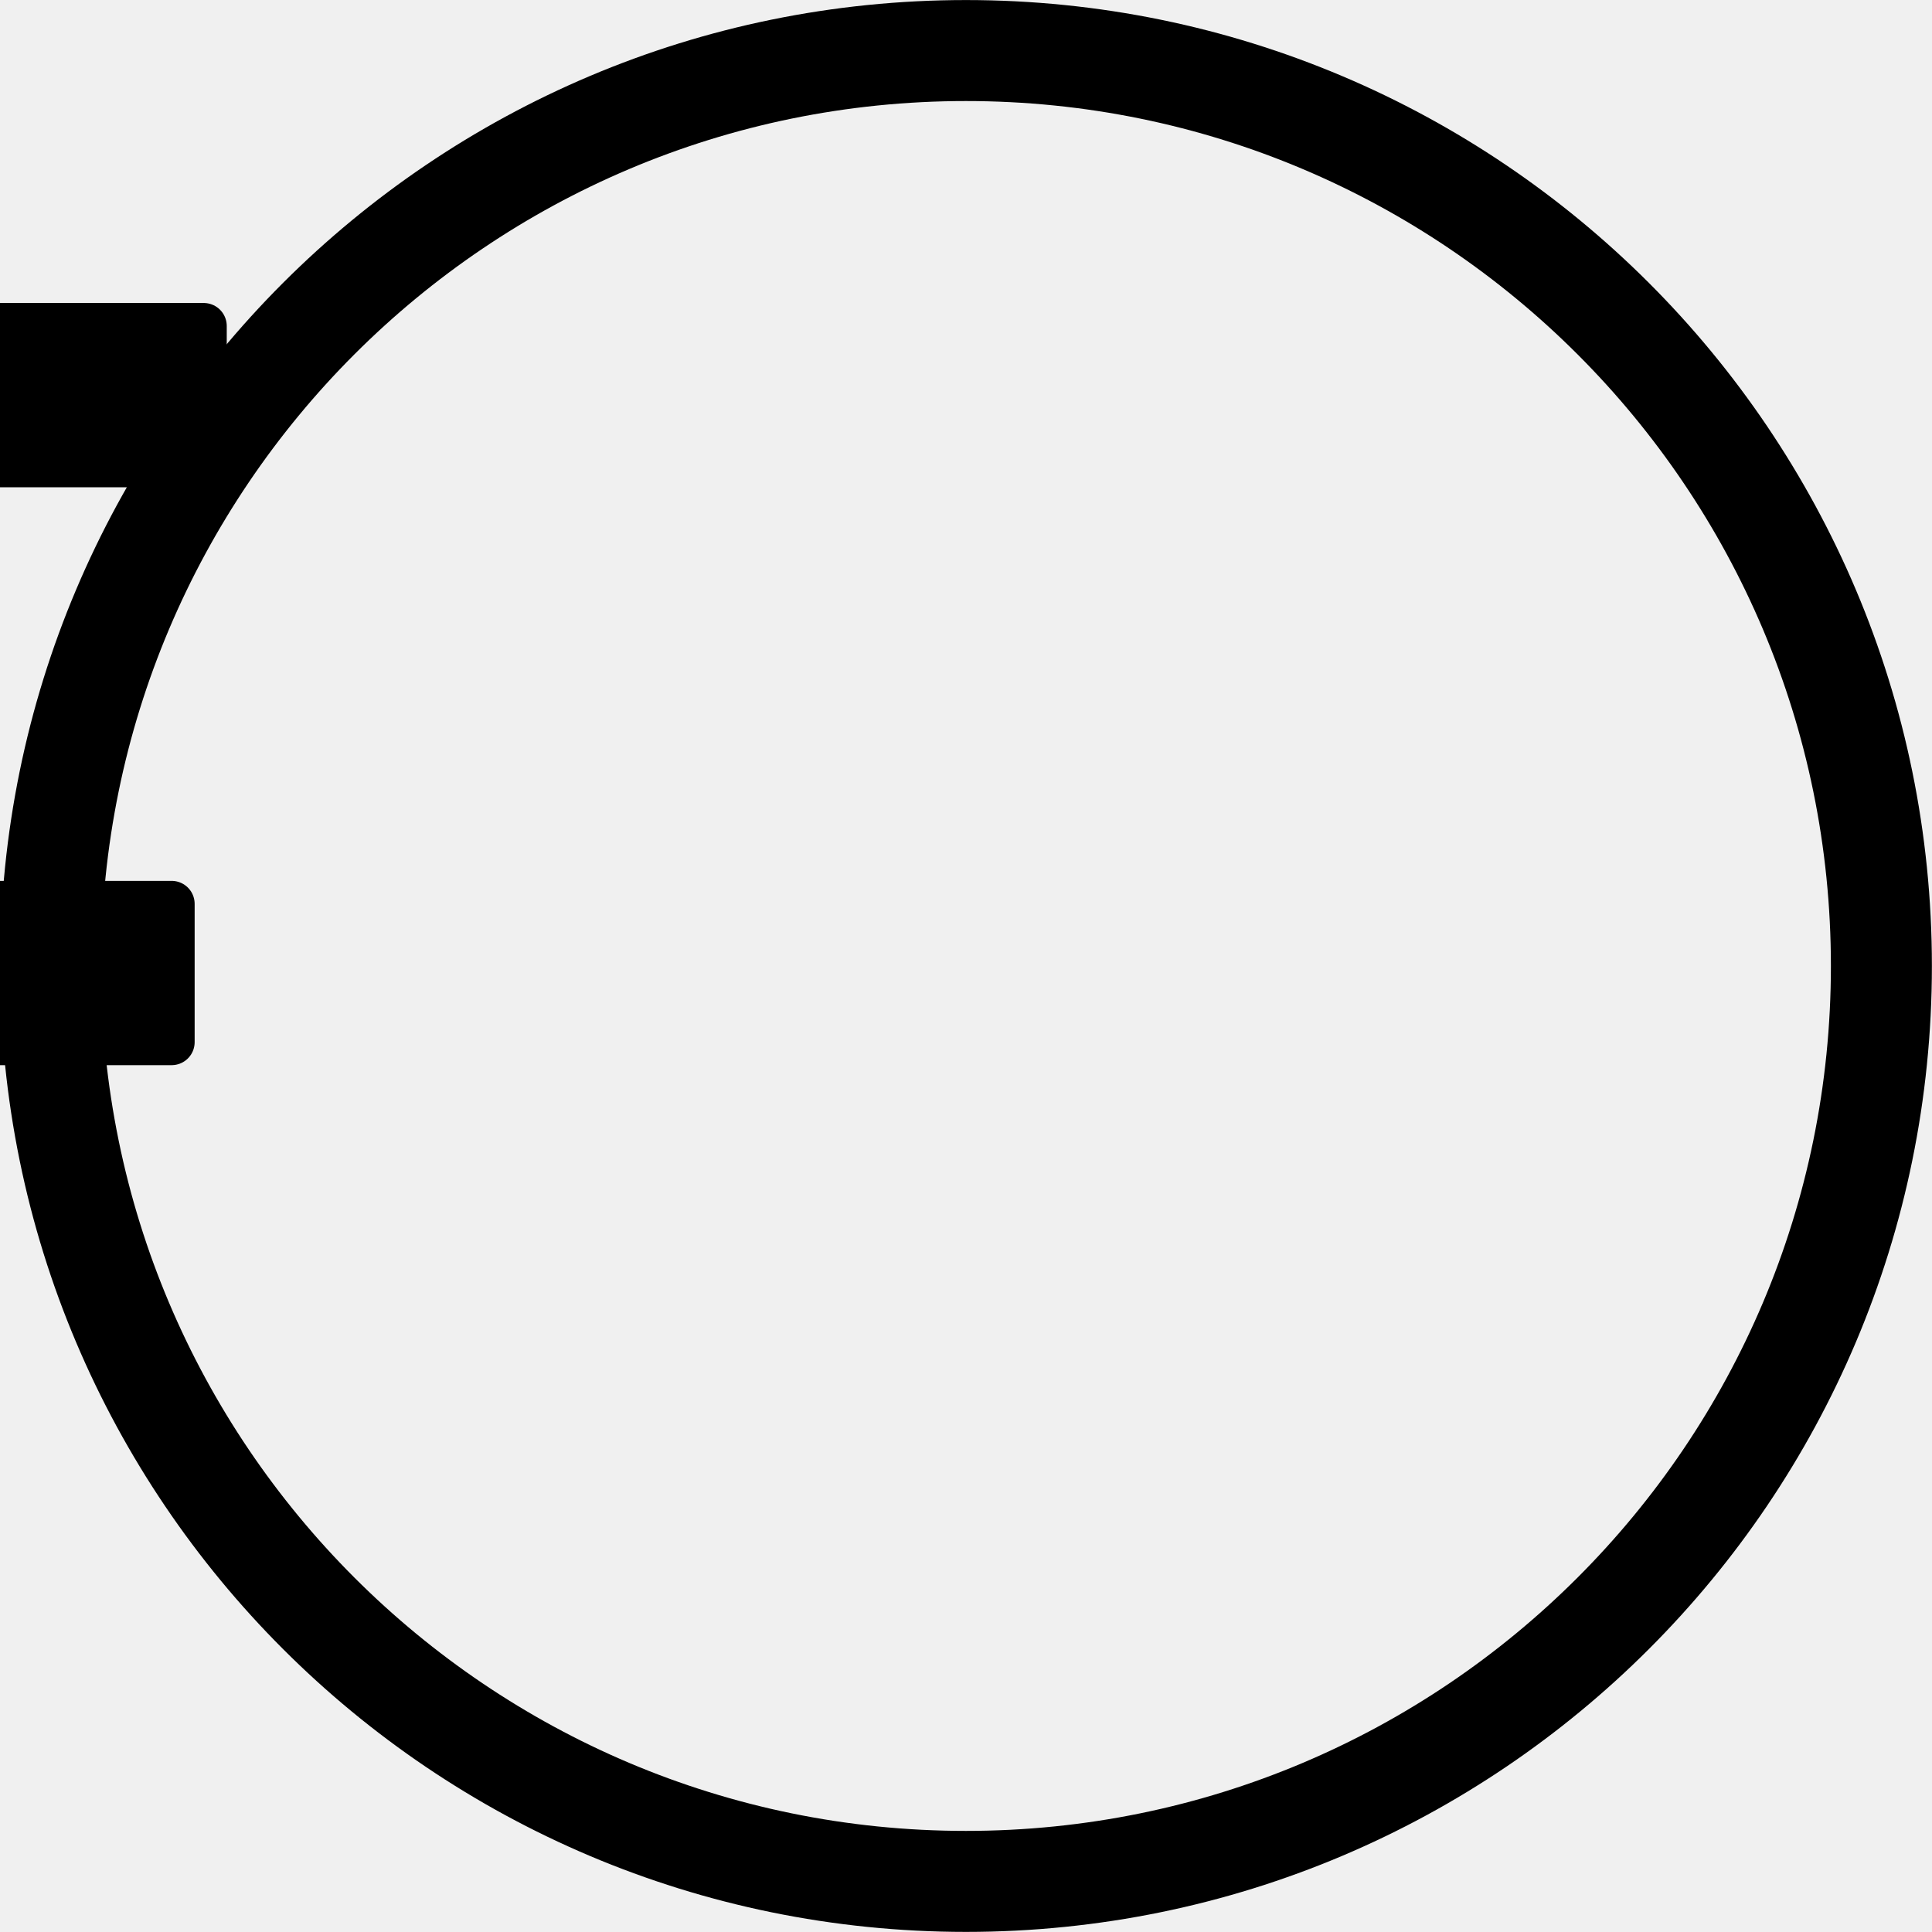
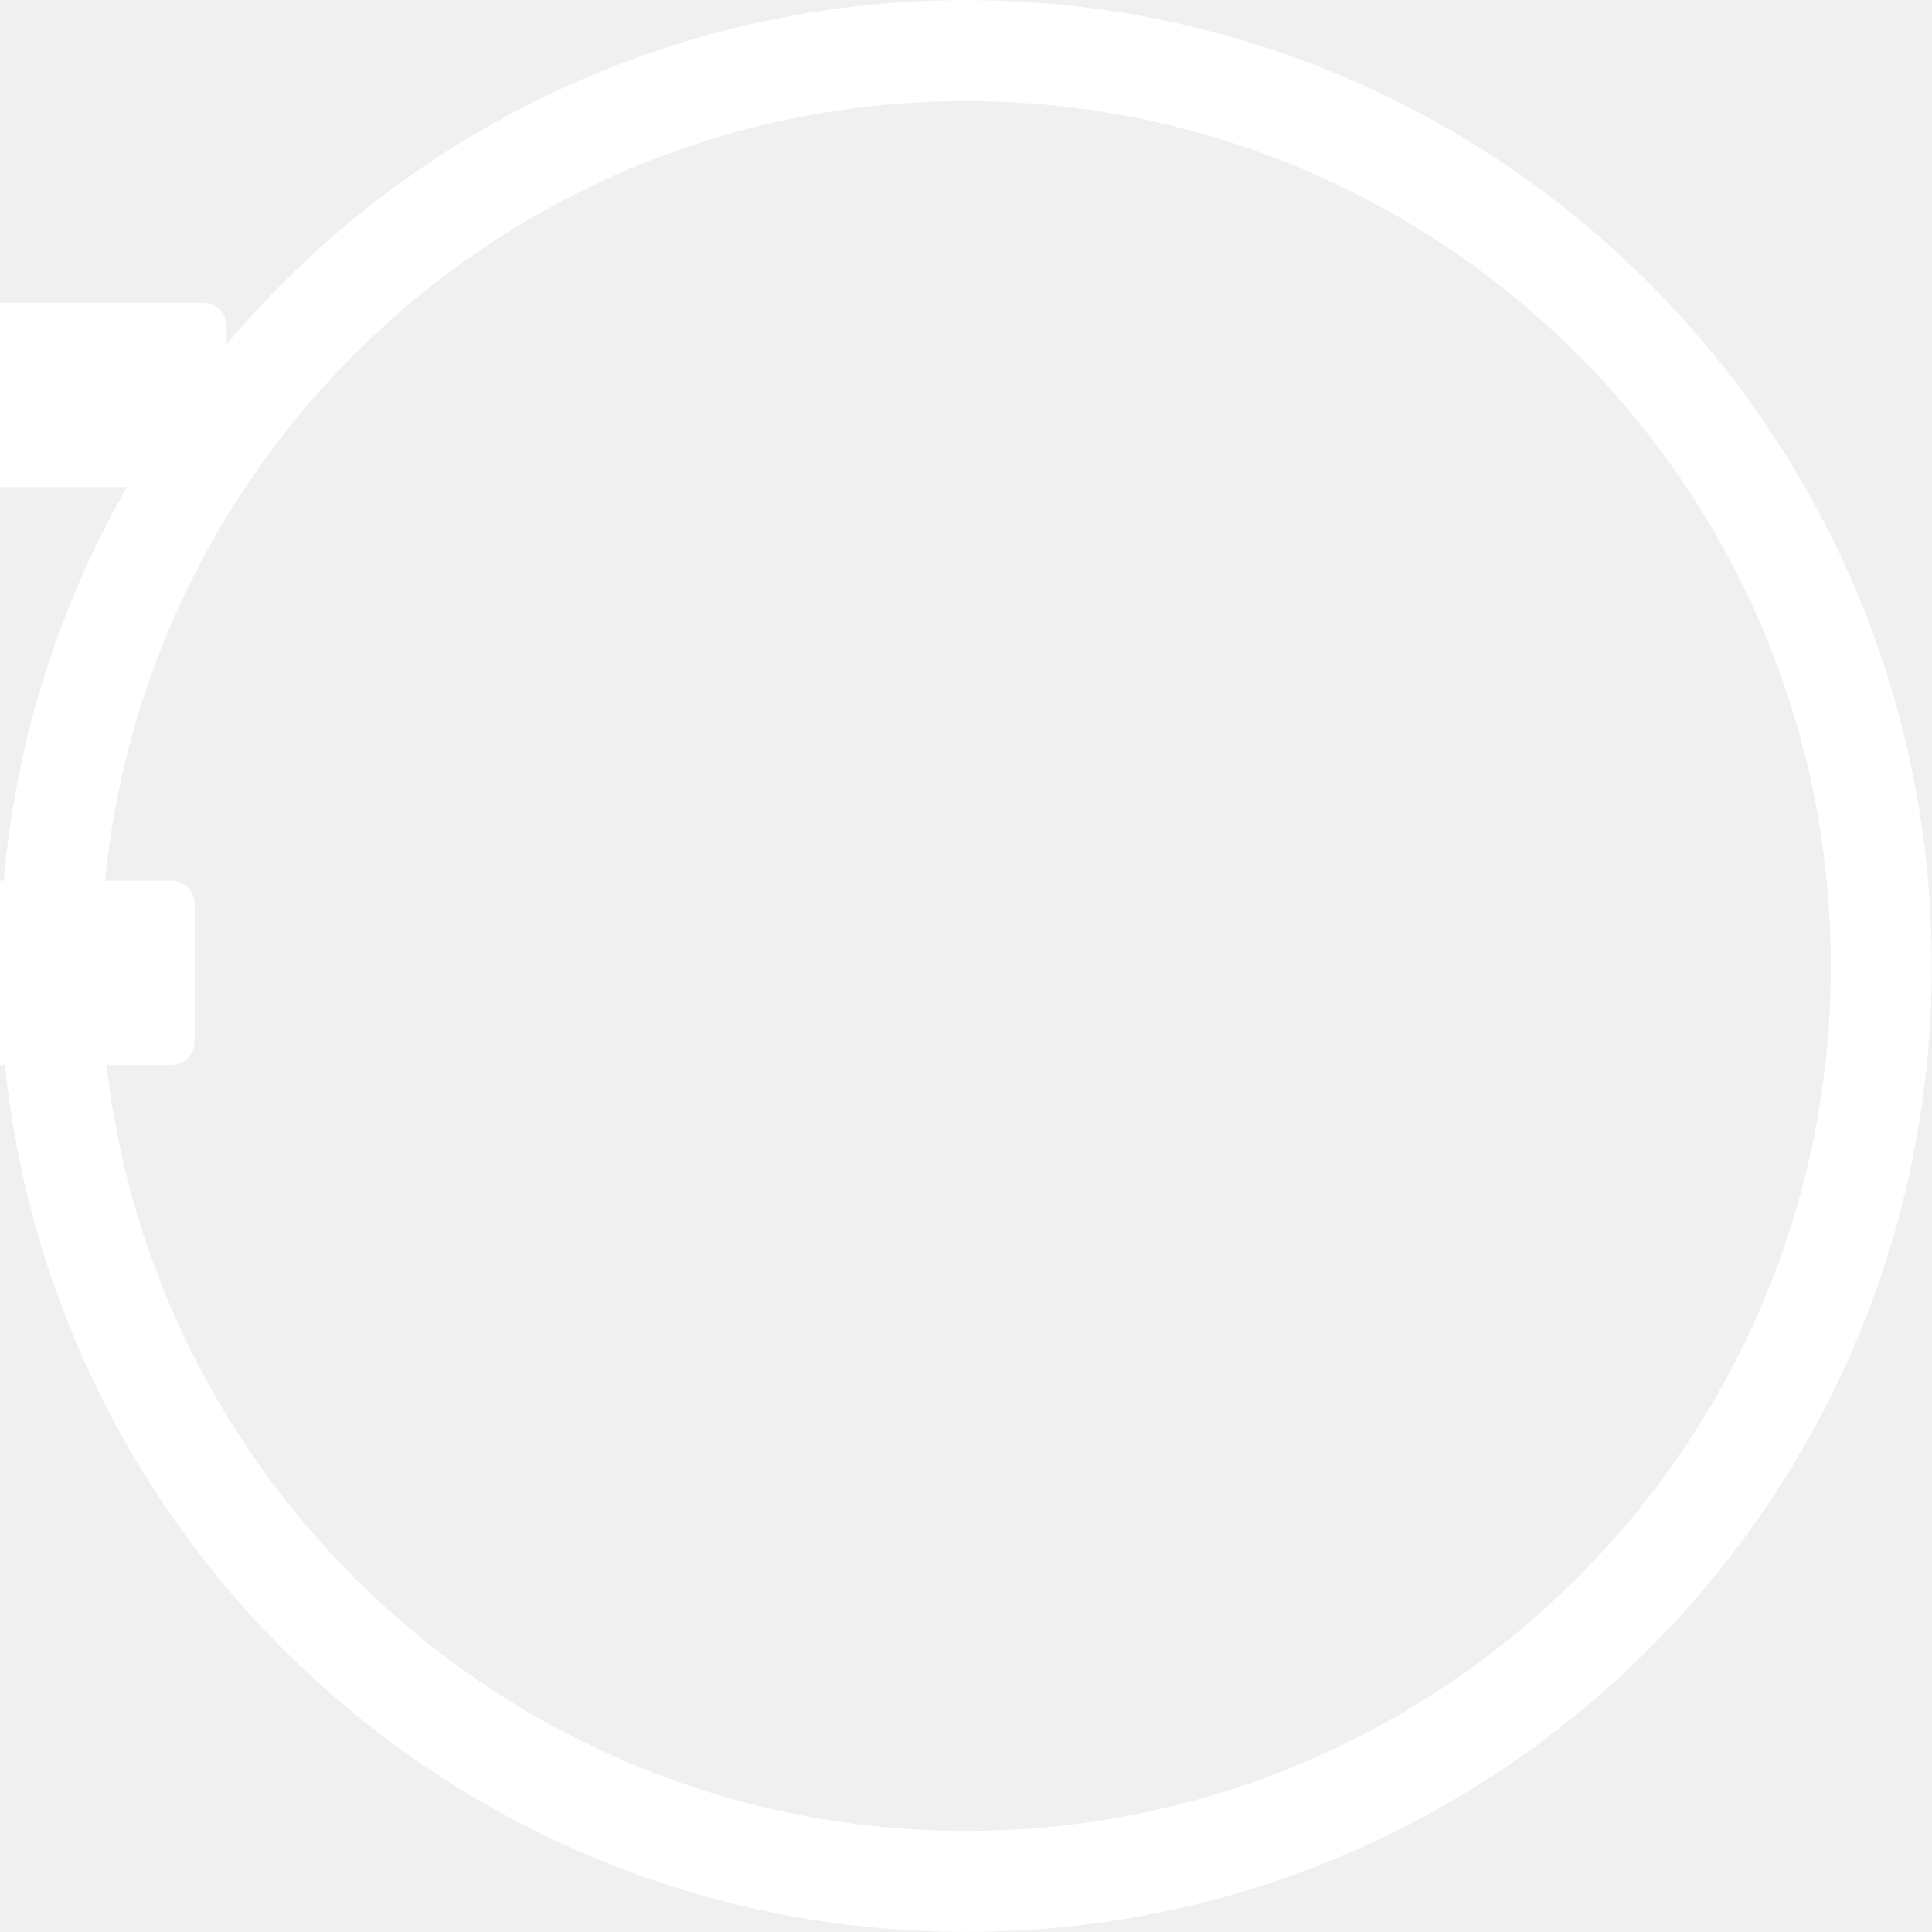
<svg xmlns="http://www.w3.org/2000/svg" width="46.2" height="46.2" viewBox="0 0 12.224 12.224" version="1.1" id="svg1">
  <defs id="defs1" />
-   <g id="layer1" transform="translate(-0.238175,-0.238175)">
-     <circle style="fill:none;fill-opacity:1;stroke:#000000;stroke-width:0.639;stroke-linecap:round;stroke-linejoin:round;stroke-dasharray:none;stroke-opacity:1" id="path6" cx="6.35" cy="6.35" r="5.792" />
-     <text xml:space="preserve" style="font-style:normal;font-variant:normal;font-weight:normal;font-stretch:normal;font-size:11.035px;font-family:'Ubuntu Mono';-inkscape-font-specification:'Ubuntu Mono';text-align:center;writing-mode:lr-tb;direction:ltr;text-anchor:middle;fill:#000000;fill-opacity:1;stroke:#000000;stroke-width:0.291;stroke-linecap:round;stroke-linejoin:round;stroke-dasharray:none;stroke-opacity:1" x="6.096" y="10.174" id="text6">
-       <tspan id="tspan6" style="fill:#000000;fill-opacity:1;stroke-width:0.291;stroke-dasharray:none" x="6.096" y="10.174">F</tspan>
+   <g id="layer1" transform="translate(13.67939,0.1280764)">
+     <circle style="fill:none;fill-opacity:1;stroke:#ffffff;stroke-width:0.639;stroke-linecap:round;stroke-linejoin:round;stroke-dasharray:none;stroke-opacity:1" id="path6" cx="-7.568" cy="5.984" r="5.792" />
+     <text xml:space="preserve" style="font-style:normal;font-variant:normal;font-weight:normal;font-stretch:normal;font-size:11.035px;font-family:'Ubuntu Mono';-inkscape-font-specification:'Ubuntu Mono';text-align:center;writing-mode:lr-tb;direction:ltr;text-anchor:middle;fill:#ffffff;fill-opacity:1;stroke:#ffffff;stroke-width:0.291;stroke-linecap:round;stroke-linejoin:round;stroke-dasharray:none;stroke-opacity:1" x="-7.821" y="9.807" id="text6">
+       <tspan id="tspan6" style="fill:#ffffff;fill-opacity:1;stroke:#ffffff;stroke-width:0.291;stroke-dasharray:none;stroke-opacity:1" x="-7.821" y="9.807">F</tspan>
    </text>
  </g>
</svg>
